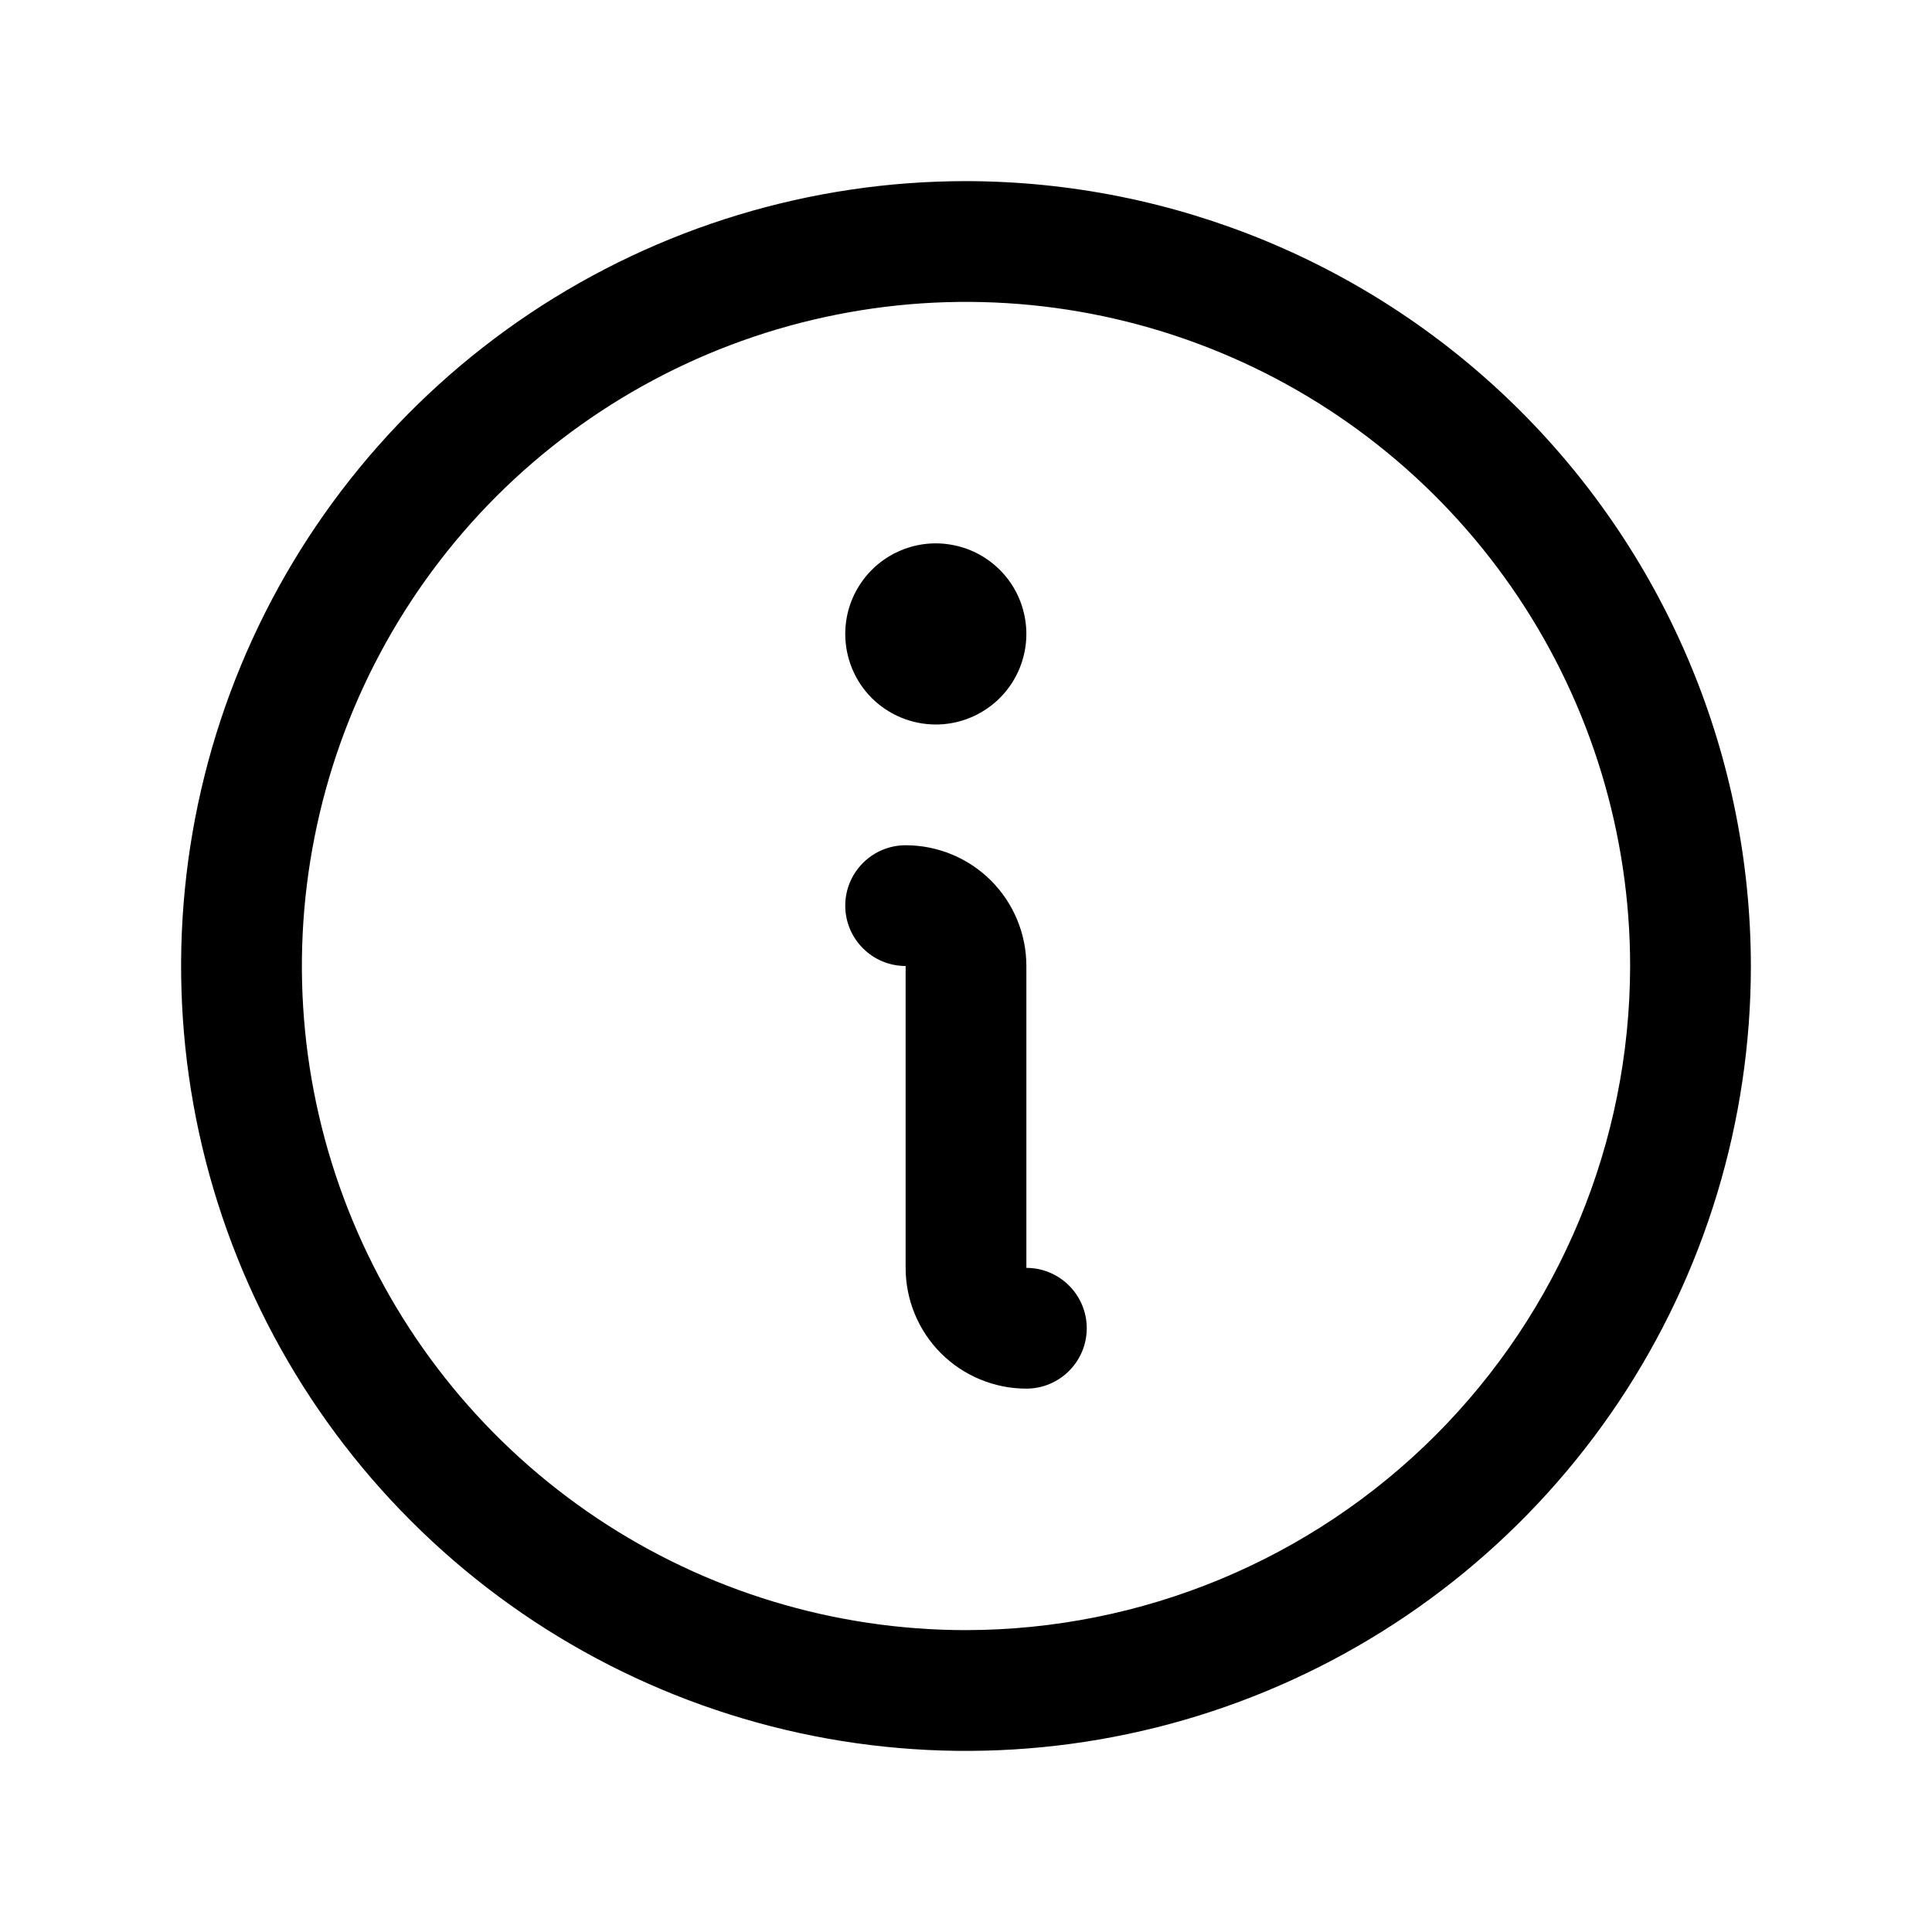
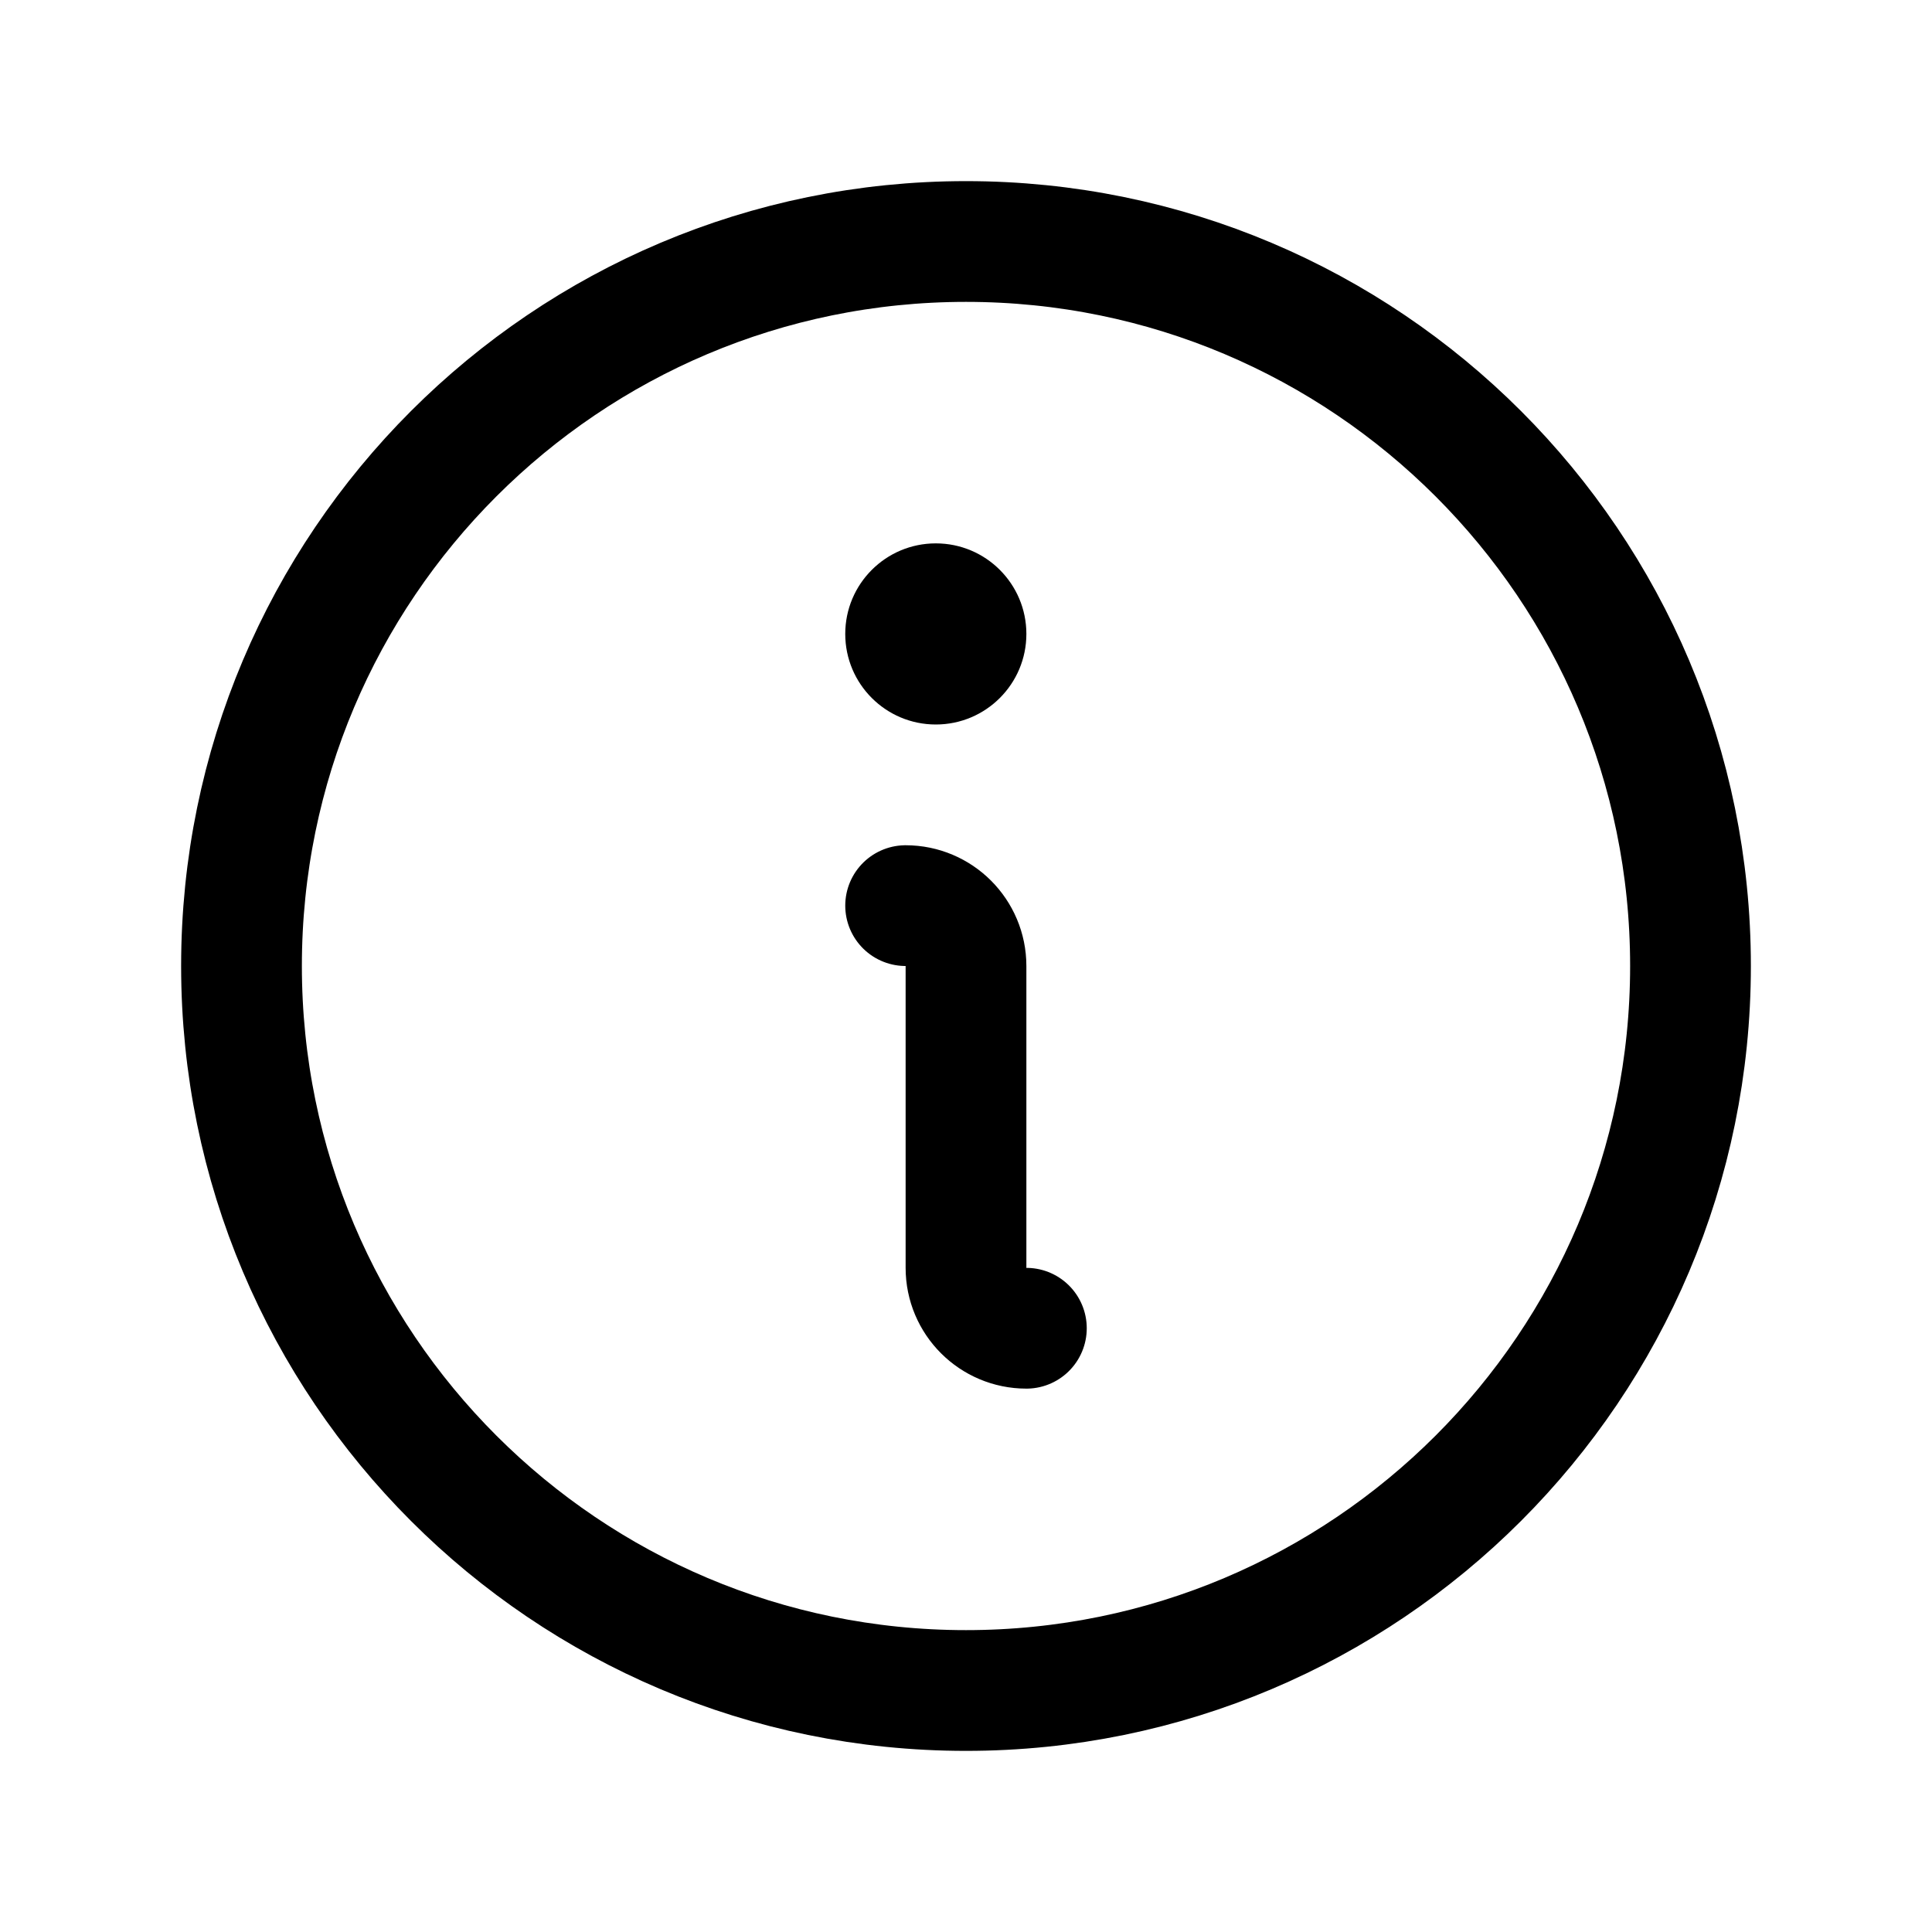
- <svg xmlns="http://www.w3.org/2000/svg" width="24" height="24" viewBox="0 0 24 24" fill="none">
-   <path d="M12 2.25C10.072 2.25 8.187 2.822 6.583 3.893C4.98 4.965 3.73 6.487 2.992 8.269C2.254 10.05 2.061 12.011 2.437 13.902C2.814 15.793 3.742 17.531 5.106 18.894C6.469 20.258 8.207 21.186 10.098 21.563C11.989 21.939 13.95 21.746 15.731 21.008C17.513 20.27 19.035 19.02 20.107 17.417C21.178 15.813 21.75 13.928 21.75 12C21.747 9.415 20.719 6.937 18.891 5.109C17.063 3.281 14.585 2.253 12 2.25ZM12 20.25C10.368 20.25 8.773 19.766 7.417 18.86C6.06 17.953 5.002 16.665 4.378 15.157C3.754 13.65 3.59 11.991 3.909 10.39C4.227 8.79 5.013 7.32 6.166 6.166C7.32 5.013 8.79 4.227 10.39 3.909C11.991 3.59 13.65 3.754 15.157 4.378C16.665 5.002 17.953 6.06 18.86 7.417C19.766 8.773 20.25 10.368 20.25 12C20.247 14.187 19.378 16.284 17.831 17.831C16.284 19.378 14.187 20.247 12 20.25ZM13.5 16.5C13.5 16.699 13.421 16.89 13.28 17.03C13.14 17.171 12.949 17.25 12.75 17.25C12.352 17.25 11.971 17.092 11.689 16.811C11.408 16.529 11.25 16.148 11.25 15.75V12C11.051 12 10.86 11.921 10.72 11.78C10.579 11.64 10.5 11.449 10.5 11.25C10.5 11.051 10.579 10.86 10.72 10.72C10.86 10.579 11.051 10.5 11.25 10.5C11.648 10.5 12.029 10.658 12.311 10.939C12.592 11.221 12.75 11.602 12.75 12V15.75C12.949 15.75 13.14 15.829 13.28 15.97C13.421 16.11 13.5 16.301 13.5 16.5ZM10.5 7.875C10.5 7.652 10.566 7.435 10.69 7.25C10.813 7.065 10.989 6.921 11.194 6.836C11.4 6.75 11.626 6.728 11.845 6.772C12.063 6.815 12.263 6.922 12.421 7.08C12.578 7.237 12.685 7.437 12.728 7.656C12.772 7.874 12.749 8.1 12.664 8.306C12.579 8.511 12.435 8.687 12.25 8.81C12.065 8.934 11.848 9 11.625 9C11.327 9 11.04 8.881 10.829 8.671C10.618 8.46 10.5 8.173 10.5 7.875Z" fill="currentColor" />
+ <svg xmlns="http://www.w3.org/2000/svg" width="24" height="24" viewBox="0 0 256 256">
+   <rect width="256" height="256" fill="none" />
+   <circle cx="128" cy="128" r="96" fill="none" stroke="currentColor" stroke-linecap="round" stroke-linejoin="round" stroke-width="16" />
+   <path d="M120,120a8,8,0,0,1,8,8v40a8,8,0,0,0,8,8" fill="none" stroke="currentColor" stroke-linecap="round" stroke-linejoin="round" stroke-width="16" />
+   <circle cx="124" cy="84" r="12" fill="currentColor" />
</svg>
